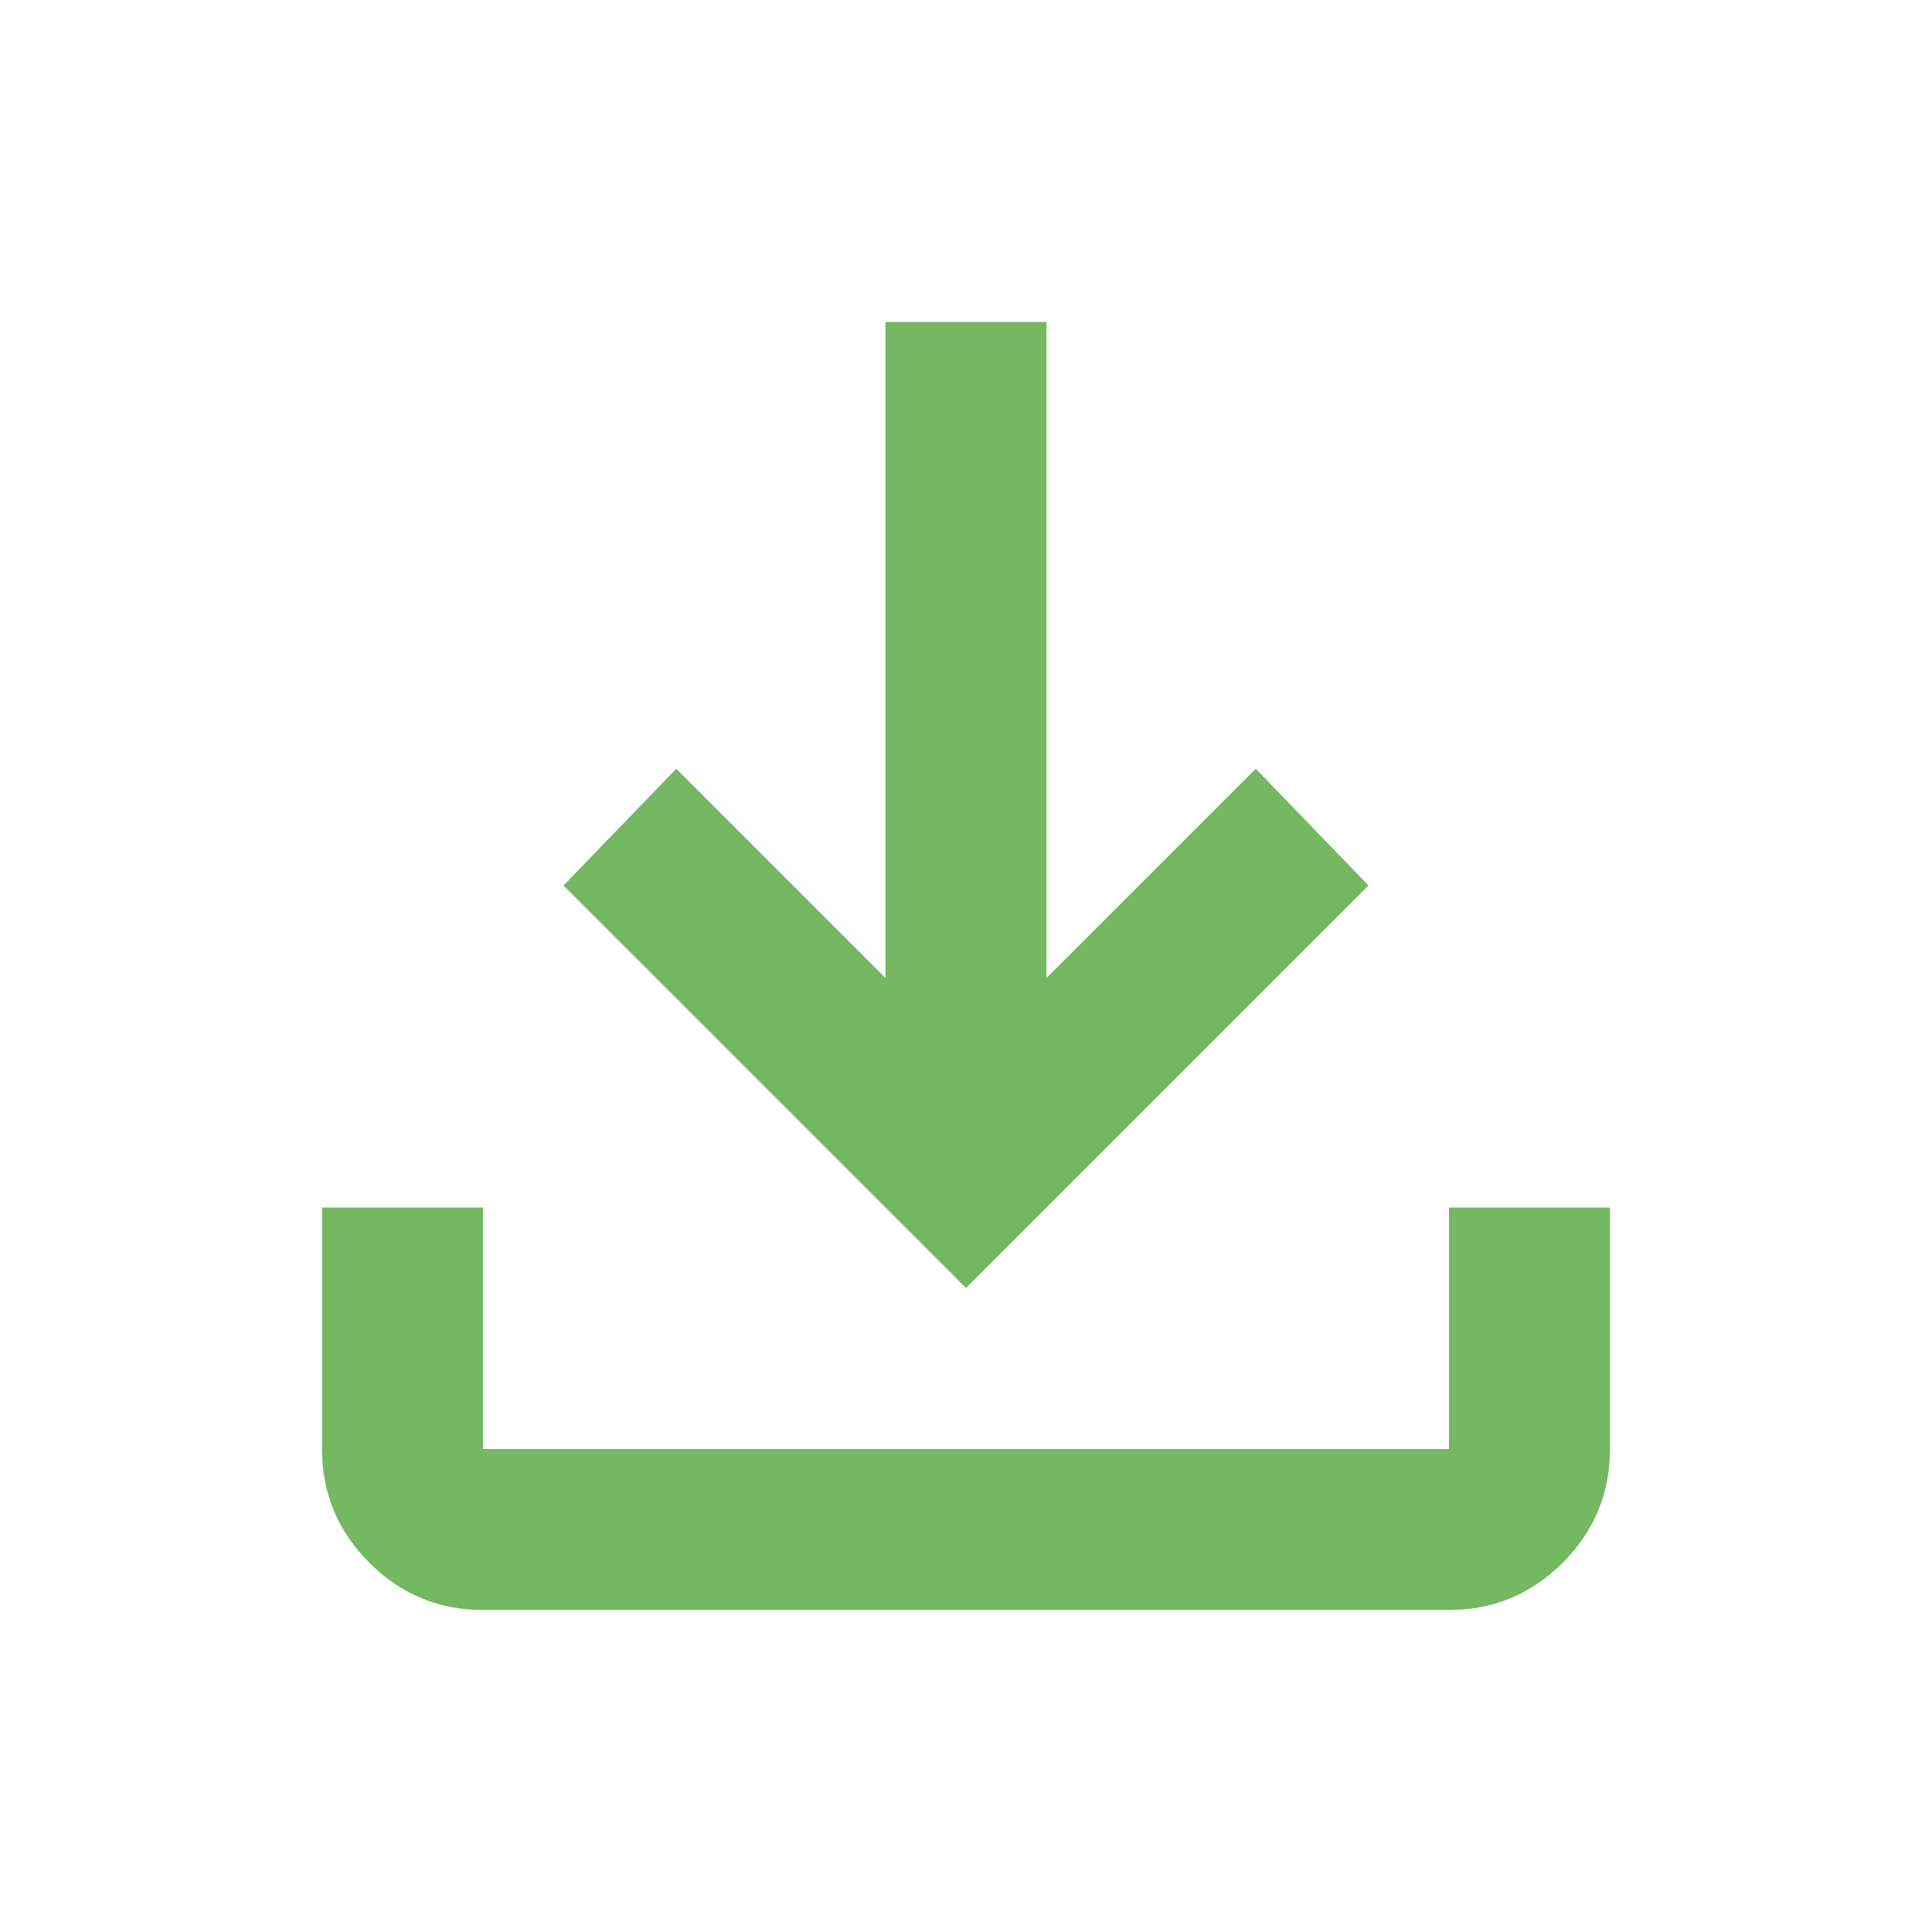
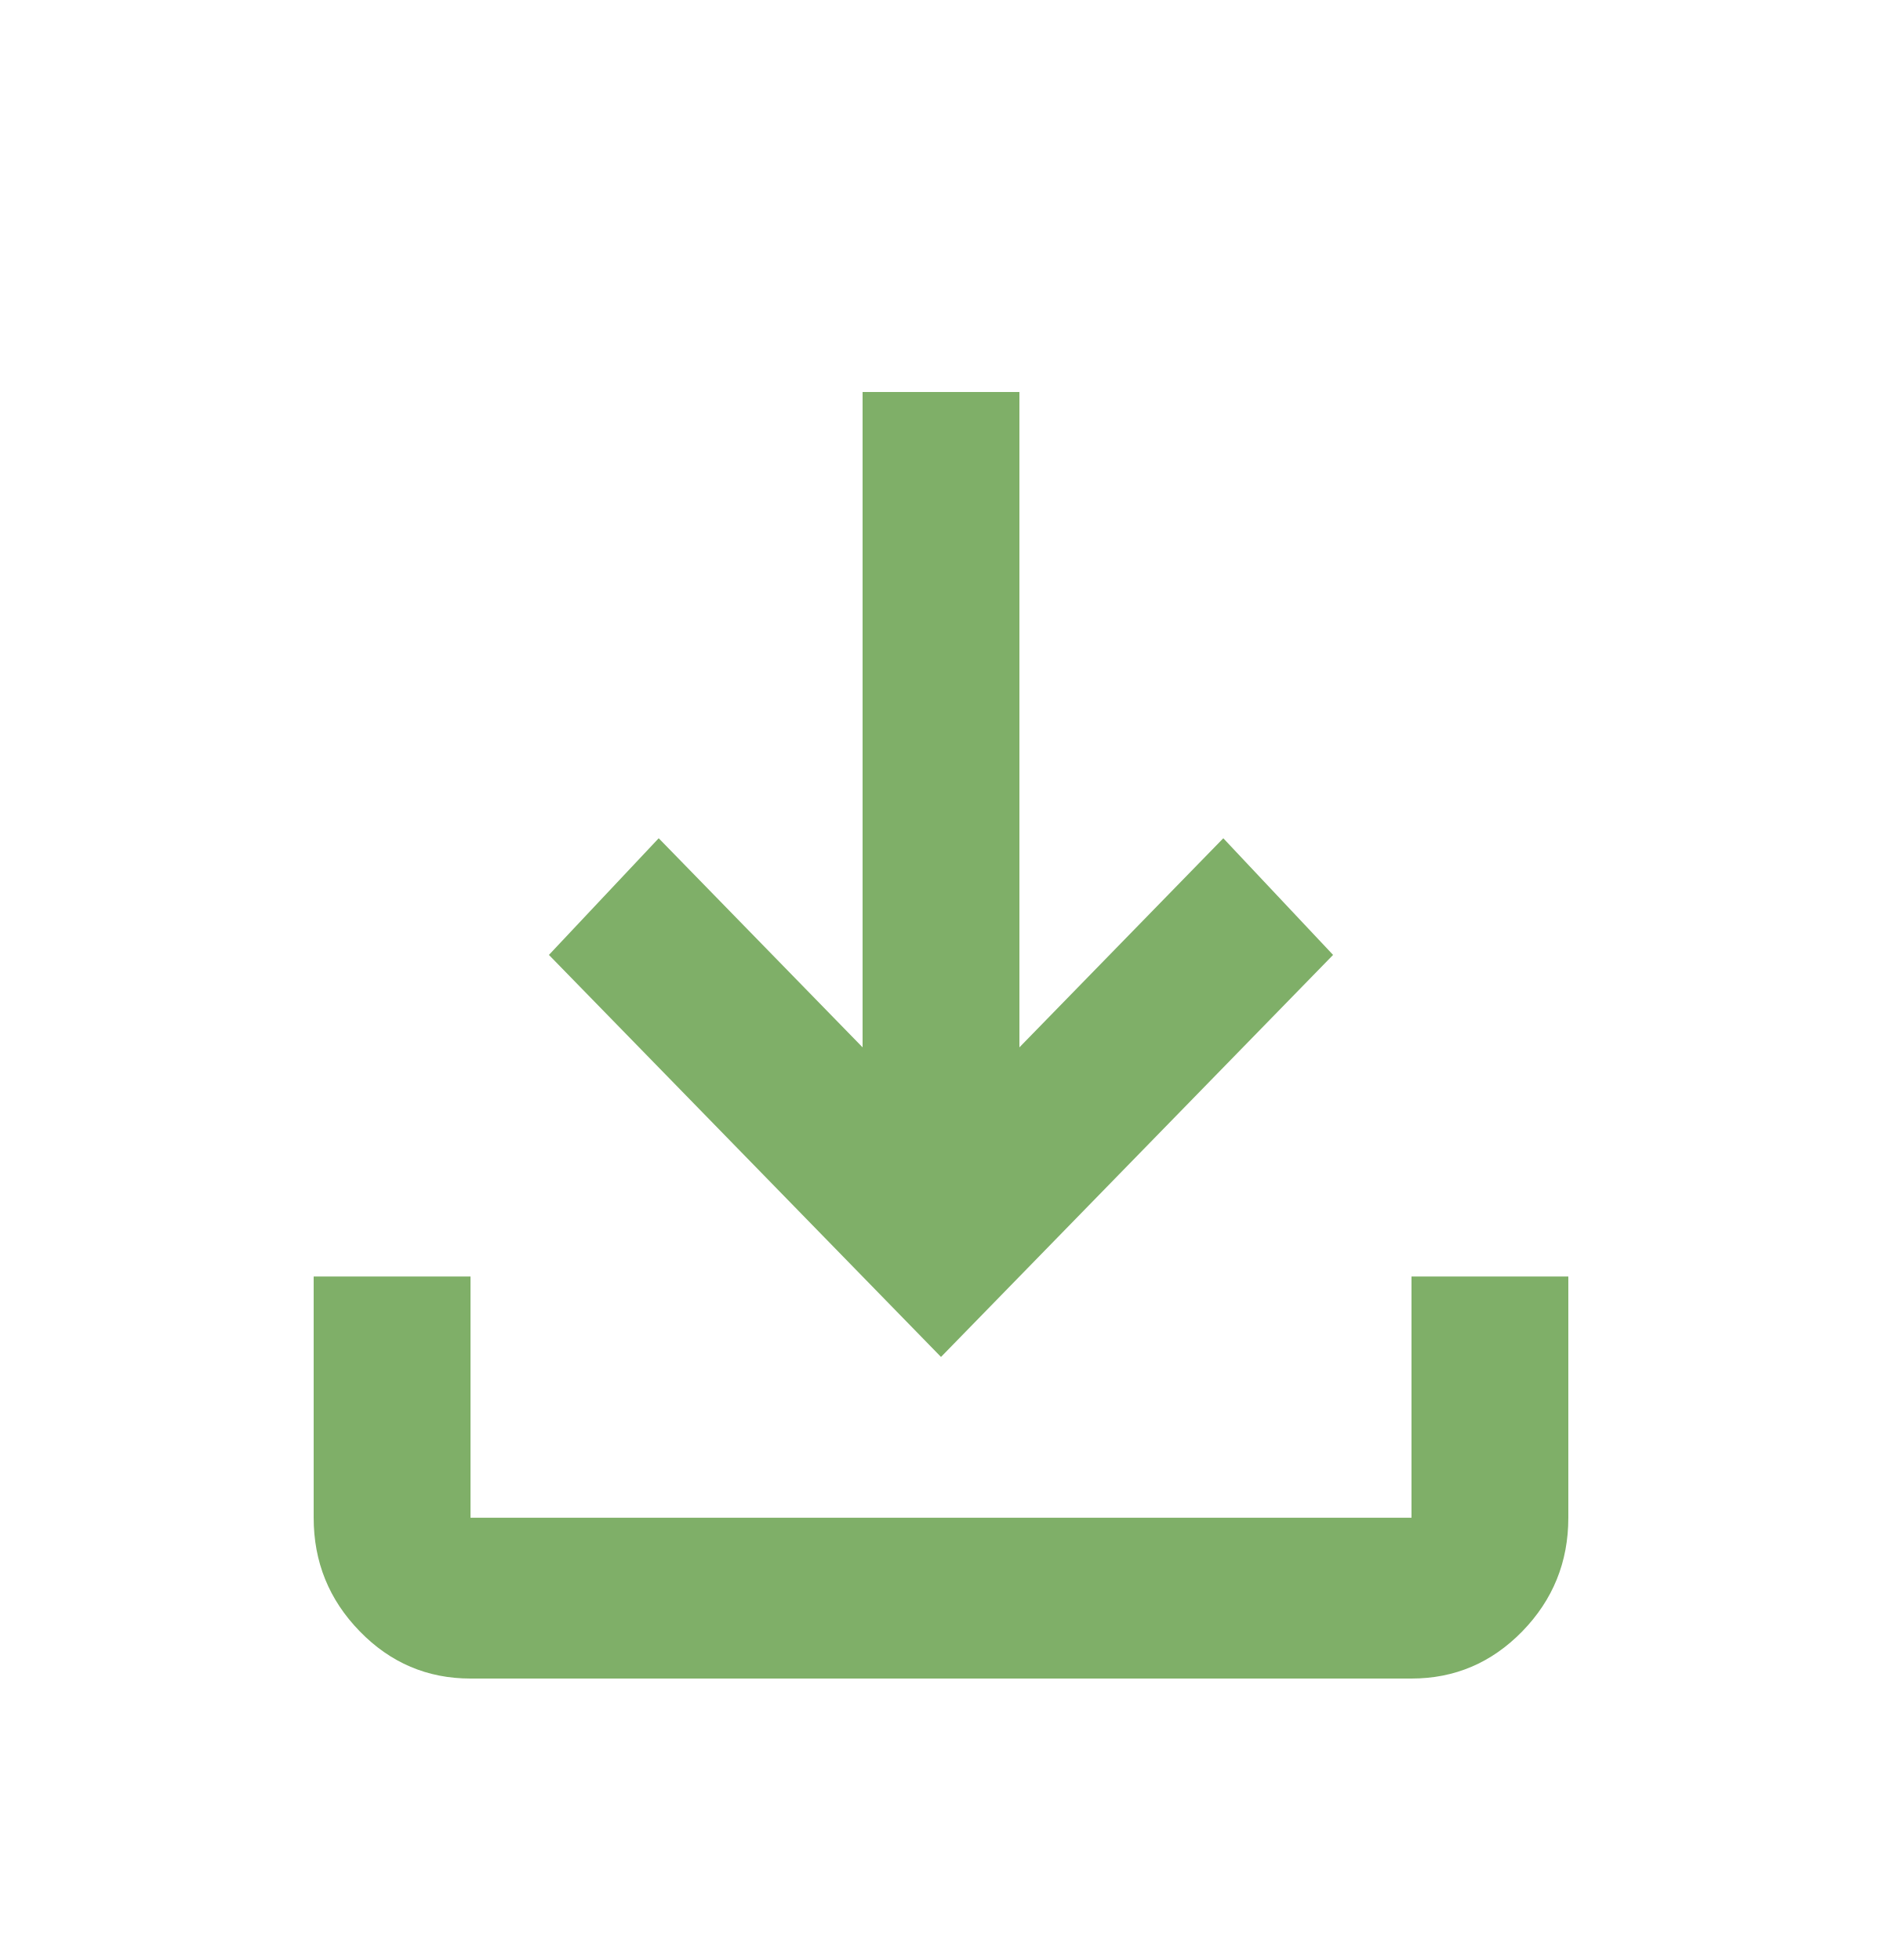
- <svg xmlns="http://www.w3.org/2000/svg" width="24" height="24" viewBox="0 0 24 24" fill="none">
-   <path d="M6 20C5.45 20 4.979 19.804 4.588 19.413C4.196 19.021 4 18.55 4 18V15H6V18H18V15H20V18C20 18.55 19.804 19.021 19.413 19.413C19.021 19.804 18.55 20 18 20H6ZM12 16L7 11L8.4 9.55L11 12.15V4H13V12.15L15.6 9.55L17 11L12 16Z" fill="#74B861" />
+ <svg xmlns="http://www.w3.org/2000/svg" width="24" height="25" viewBox="0 0 24 25" fill="none">
+   <path d="M6 21.41C5.45 21.41 4.979 21.21 4.588 20.808C4.196 20.406 4 19.923 4 19.359V16.282H6V19.359H18V16.282H20V19.359C20 19.923 19.804 20.406 19.413 20.808C19.021 21.21 18.55 21.41 18 21.41H6ZM12 17.308L7 12.18L8.4 10.692L11 13.359V5H13V13.359L15.6 10.692L17 12.18L12 17.308Z" fill="#7FAF68" />
</svg>
